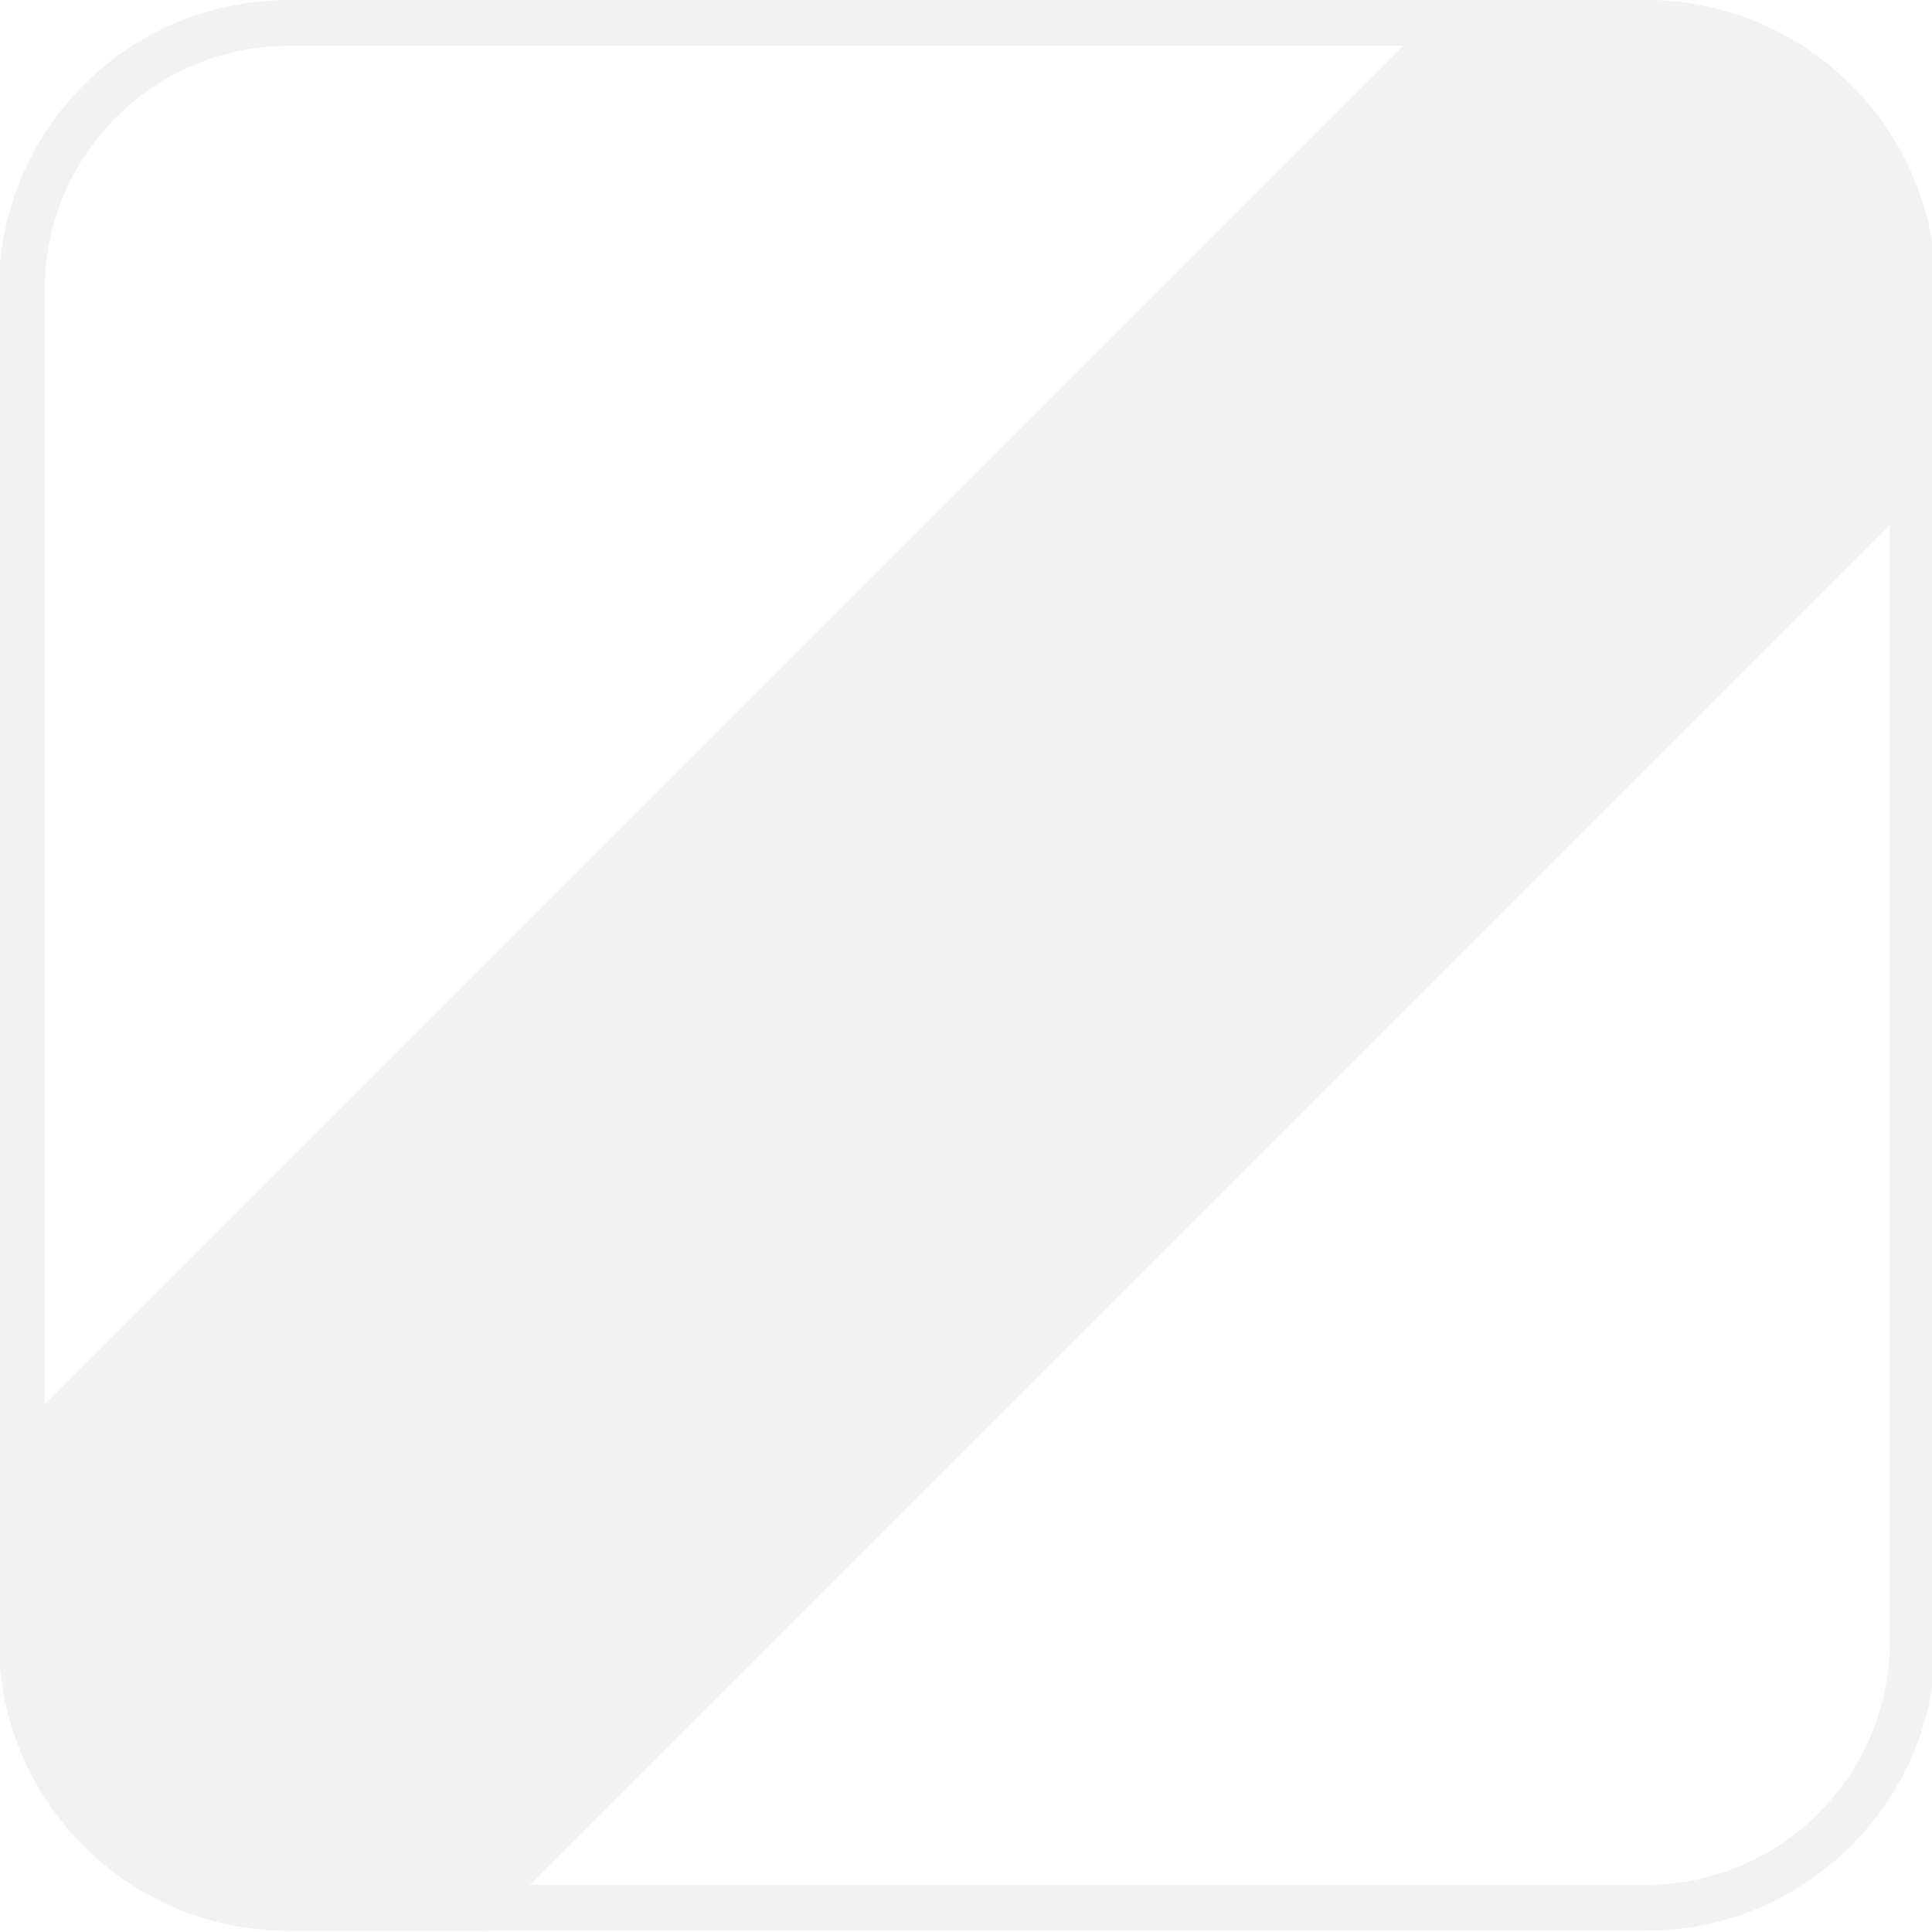
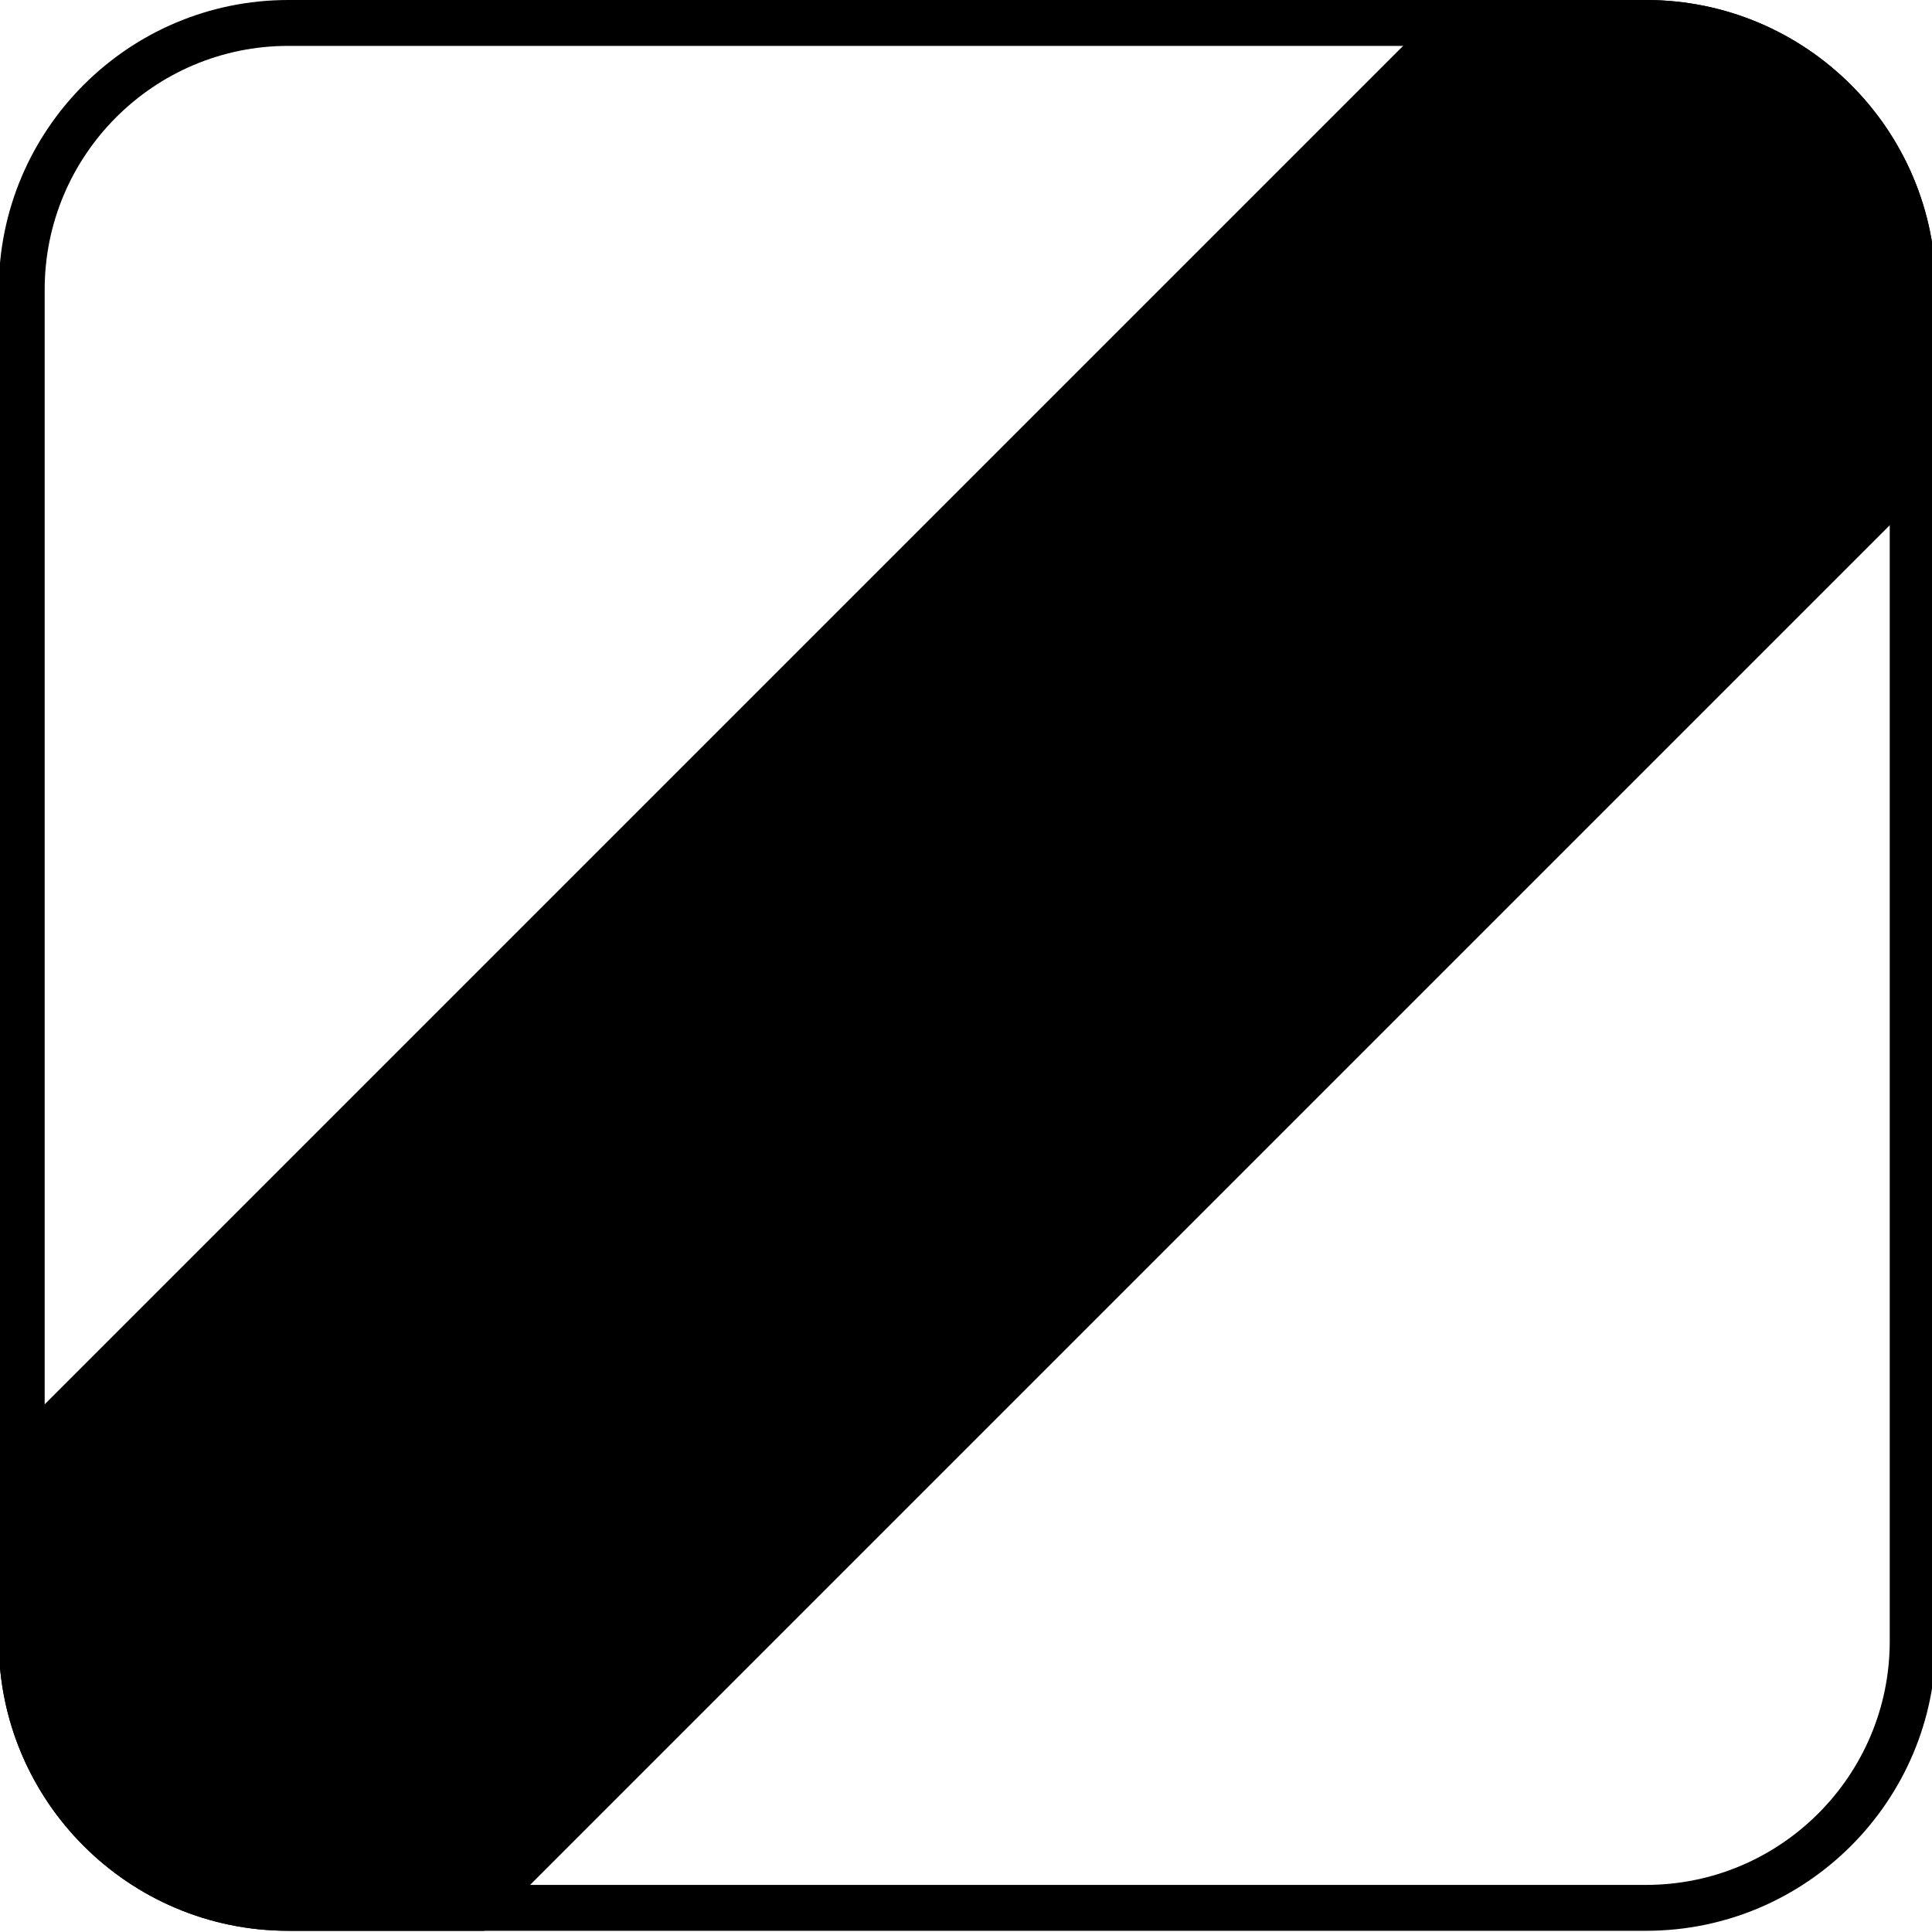
<svg xmlns="http://www.w3.org/2000/svg" width="100%" height="100%" viewBox="0 0 8 8" version="1.1" xml:space="preserve" style="fill-rule:evenodd;clip-rule:evenodd;stroke-linejoin:round;stroke-miterlimit:2;">
-   <g transform="matrix(1.07703,0,0,1.05814,-0.0218661,-0.0218737)">
-     <path d="M7.463,1.154C7.463,0.529 6.964,0.021 6.349,0.021L1.129,0.021C0.514,0.021 0.016,0.529 0.016,1.154L0.016,6.443C0.016,7.068 0.514,7.576 1.129,7.576L6.349,7.576C6.964,7.576 7.463,7.068 7.463,6.443L7.463,1.154Z" style="fill:none;" />
-     <clipPath id="_clip1">
-       <path d="M7.463,1.154C7.463,0.529 6.964,0.021 6.349,0.021L1.129,0.021C0.514,0.021 0.016,0.529 0.016,1.154L0.016,6.443C0.016,7.068 0.514,7.576 1.129,7.576L6.349,7.576C6.964,7.576 7.463,7.068 7.463,6.443L7.463,1.154Z" style="fill:rgb(242,242,242);" />
-     </clipPath>
-     <g clip-path="url(#_clip1)">
-       <g transform="matrix(0.928479,0,0,0.945055,0.0203022,0.0206718)">
-         <path d="M0,6L6,0L8,0L8,2L2,8L0,8L0,6Z" style="fill:rgb(242,242,242);" />
+   <g>
+     <g>
+       <clipPath id="_clip1">
+         <path d="M8.016,1.199C8.016,0.538 7.479,0 6.816,0L1.194,0C0.532,0 -0.005,0.538 -0.005,1.199L-0.005,6.796C-0.005,7.457 0.532,7.995 1.194,7.995L6.816,7.995C7.479,7.995 8.016,7.457 8.016,6.796L8.016,1.199Z" />
+       </clipPath>
+       <g clip-path="url(#_clip1)">
+         <g>
+           <path d="M-0,6L6,-0L8,-0L8,2L2,8L-0,8L-0,6Z" />
+         </g>
      </g>
    </g>
-     <path d="M7.463,1.154L7.463,6.443C7.463,7.068 6.964,7.576 6.349,7.576L1.129,7.576C0.514,7.576 0.016,7.068 0.016,6.443L0.016,1.154C0.016,0.529 0.514,0.021 1.129,0.021L6.349,0.021C6.964,0.021 7.463,0.529 7.463,1.154ZM7.286,1.154C7.286,0.627 6.866,0.2 6.349,0.2L1.129,0.2C0.612,0.2 0.192,0.628 0.192,1.154L0.192,6.443C0.192,6.969 0.612,7.397 1.129,7.397L6.349,7.397C6.866,7.397 7.286,6.969 7.286,6.443L7.286,1.154Z" style="fill:rgb(242,242,242);" />
+     <path d="M8.016,1.199L8.016,6.796C8.016,7.457 7.479,7.995 6.816,7.995L1.194,7.995C0.532,7.995 -0.005,7.457 -0.005,6.796L-0.005,1.199C-0.005,0.538 0.532,0 1.194,0L6.816,0C7.479,0 8.016,0.538 8.016,1.199ZM7.825,1.199C7.825,0.642 7.373,0.19 6.816,0.19L1.194,0.19C0.637,0.19 0.185,0.643 0.185,1.199L0.185,6.796C0.185,7.352 0.637,7.805 1.194,7.805L6.816,7.805C7.373,7.805 7.825,7.352 7.825,6.796L7.825,1.199Z" />
  </g>
</svg>
